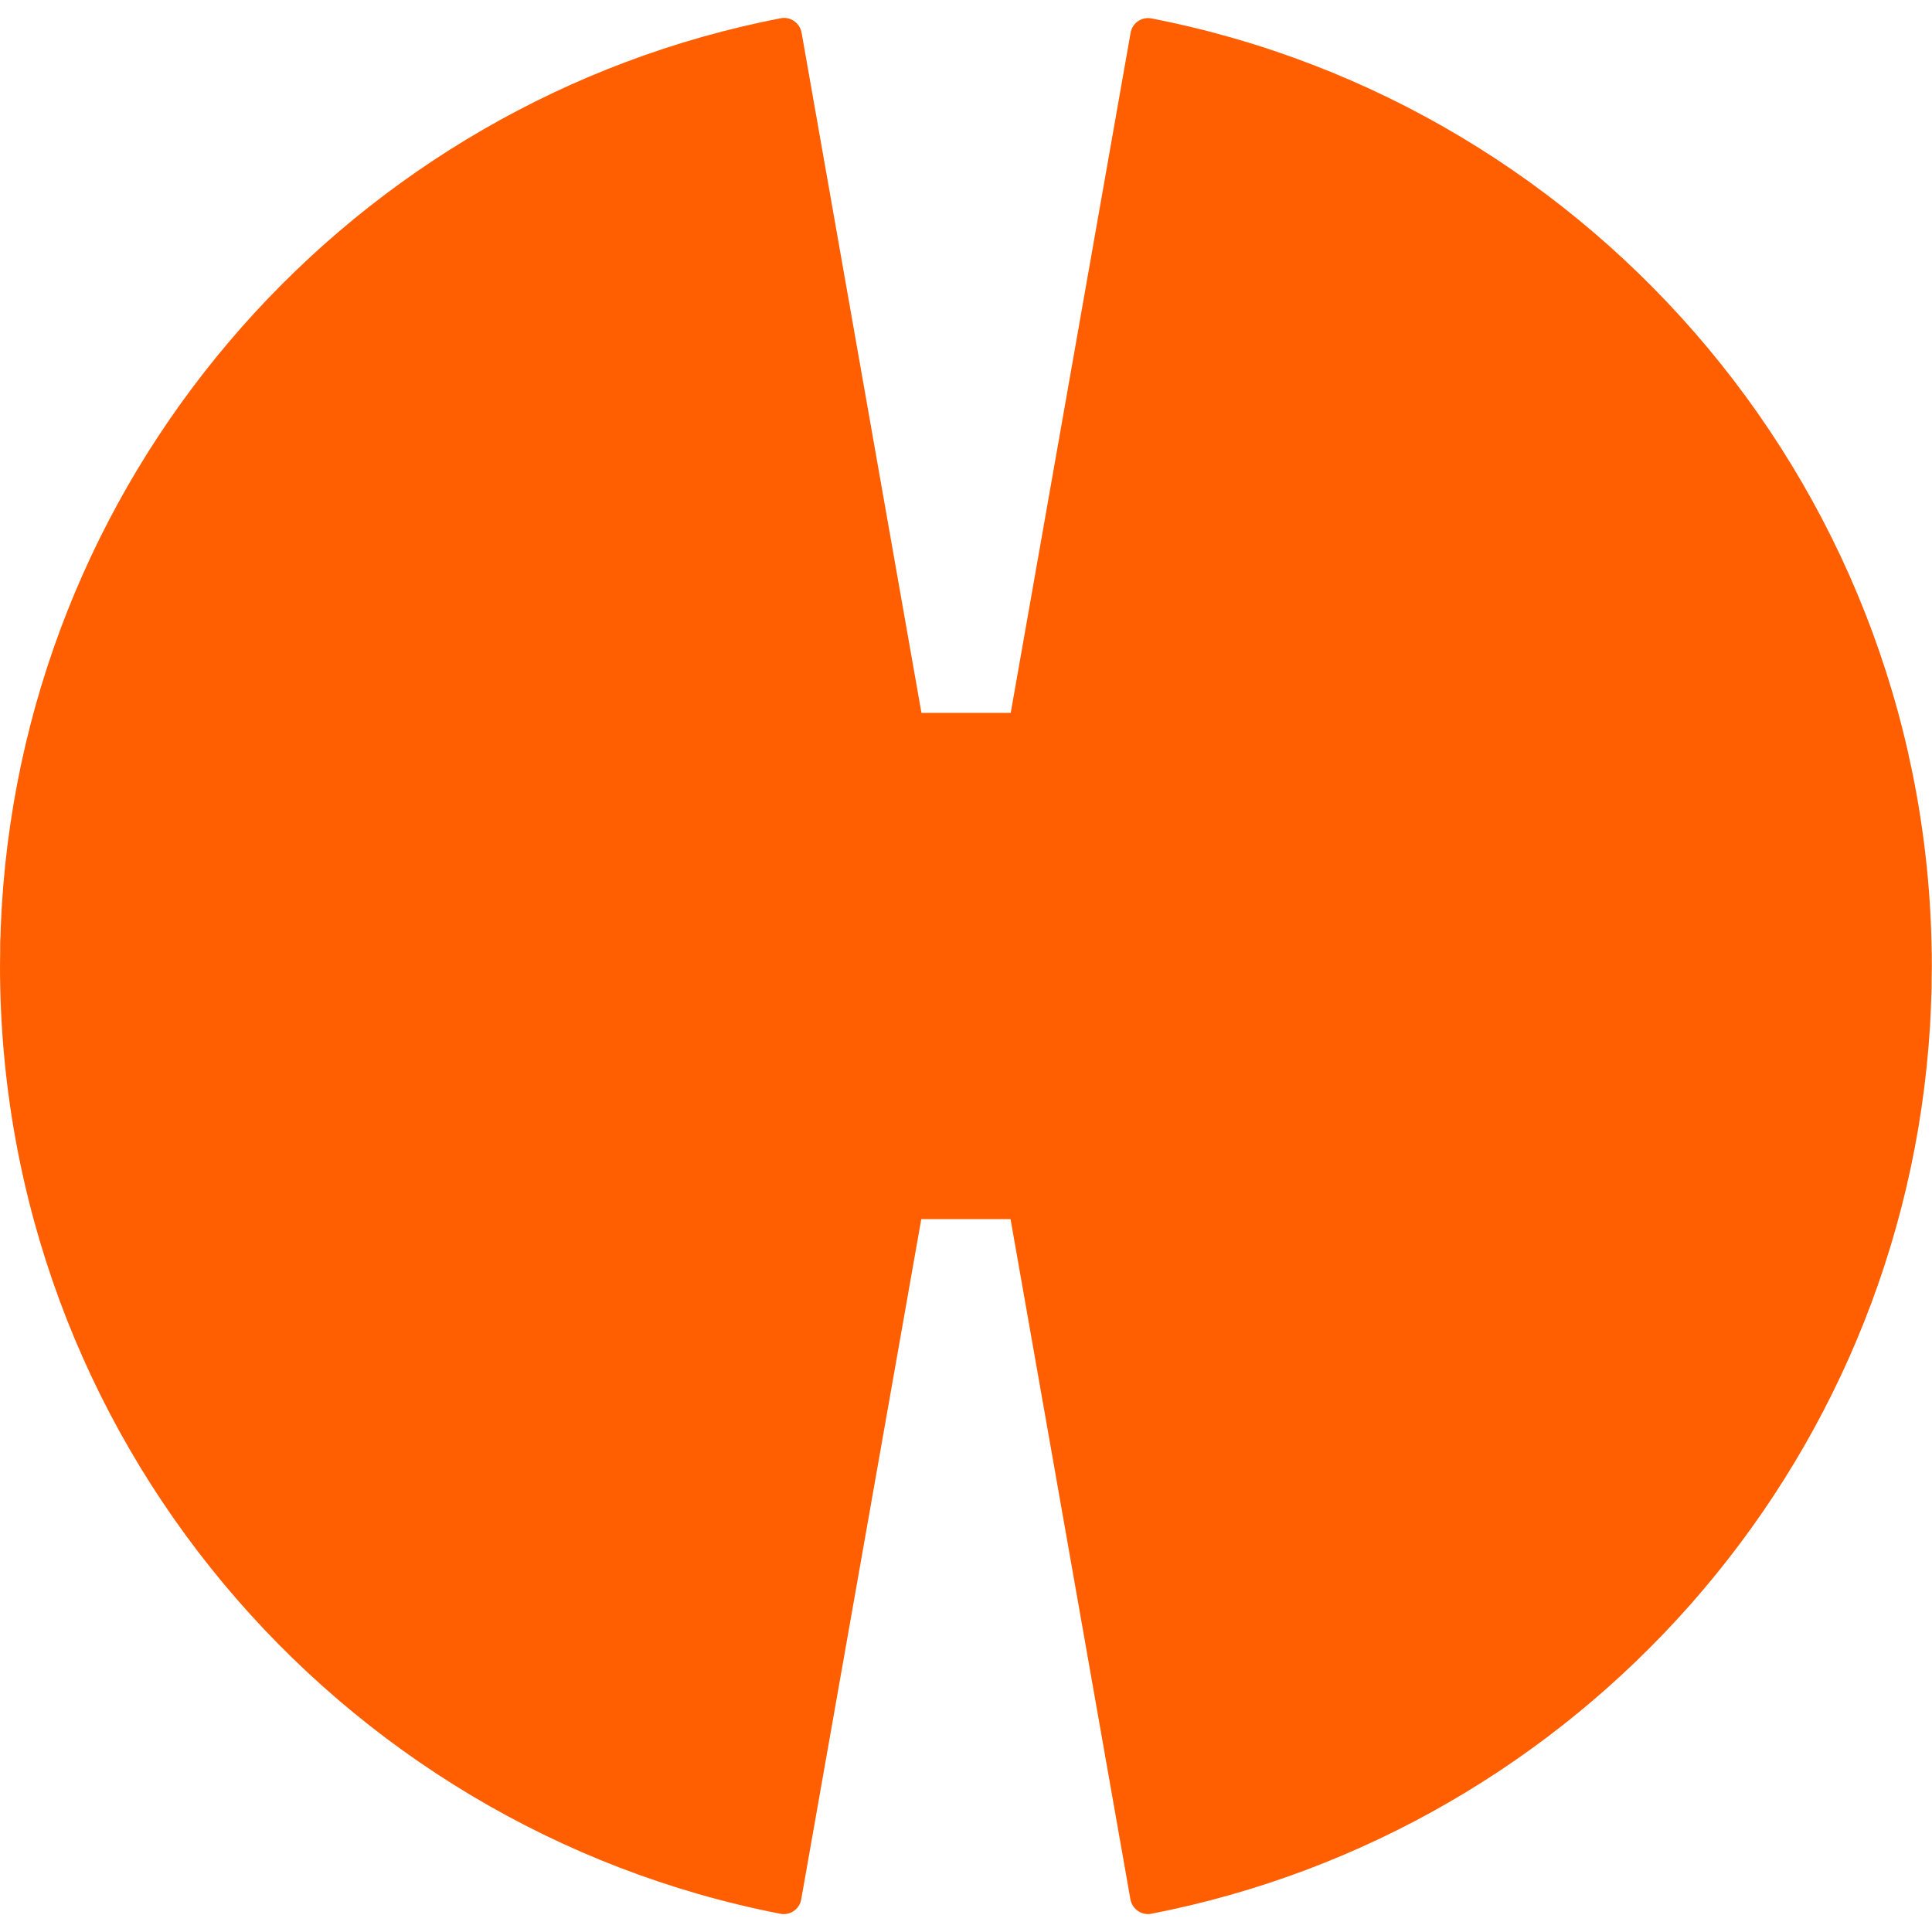
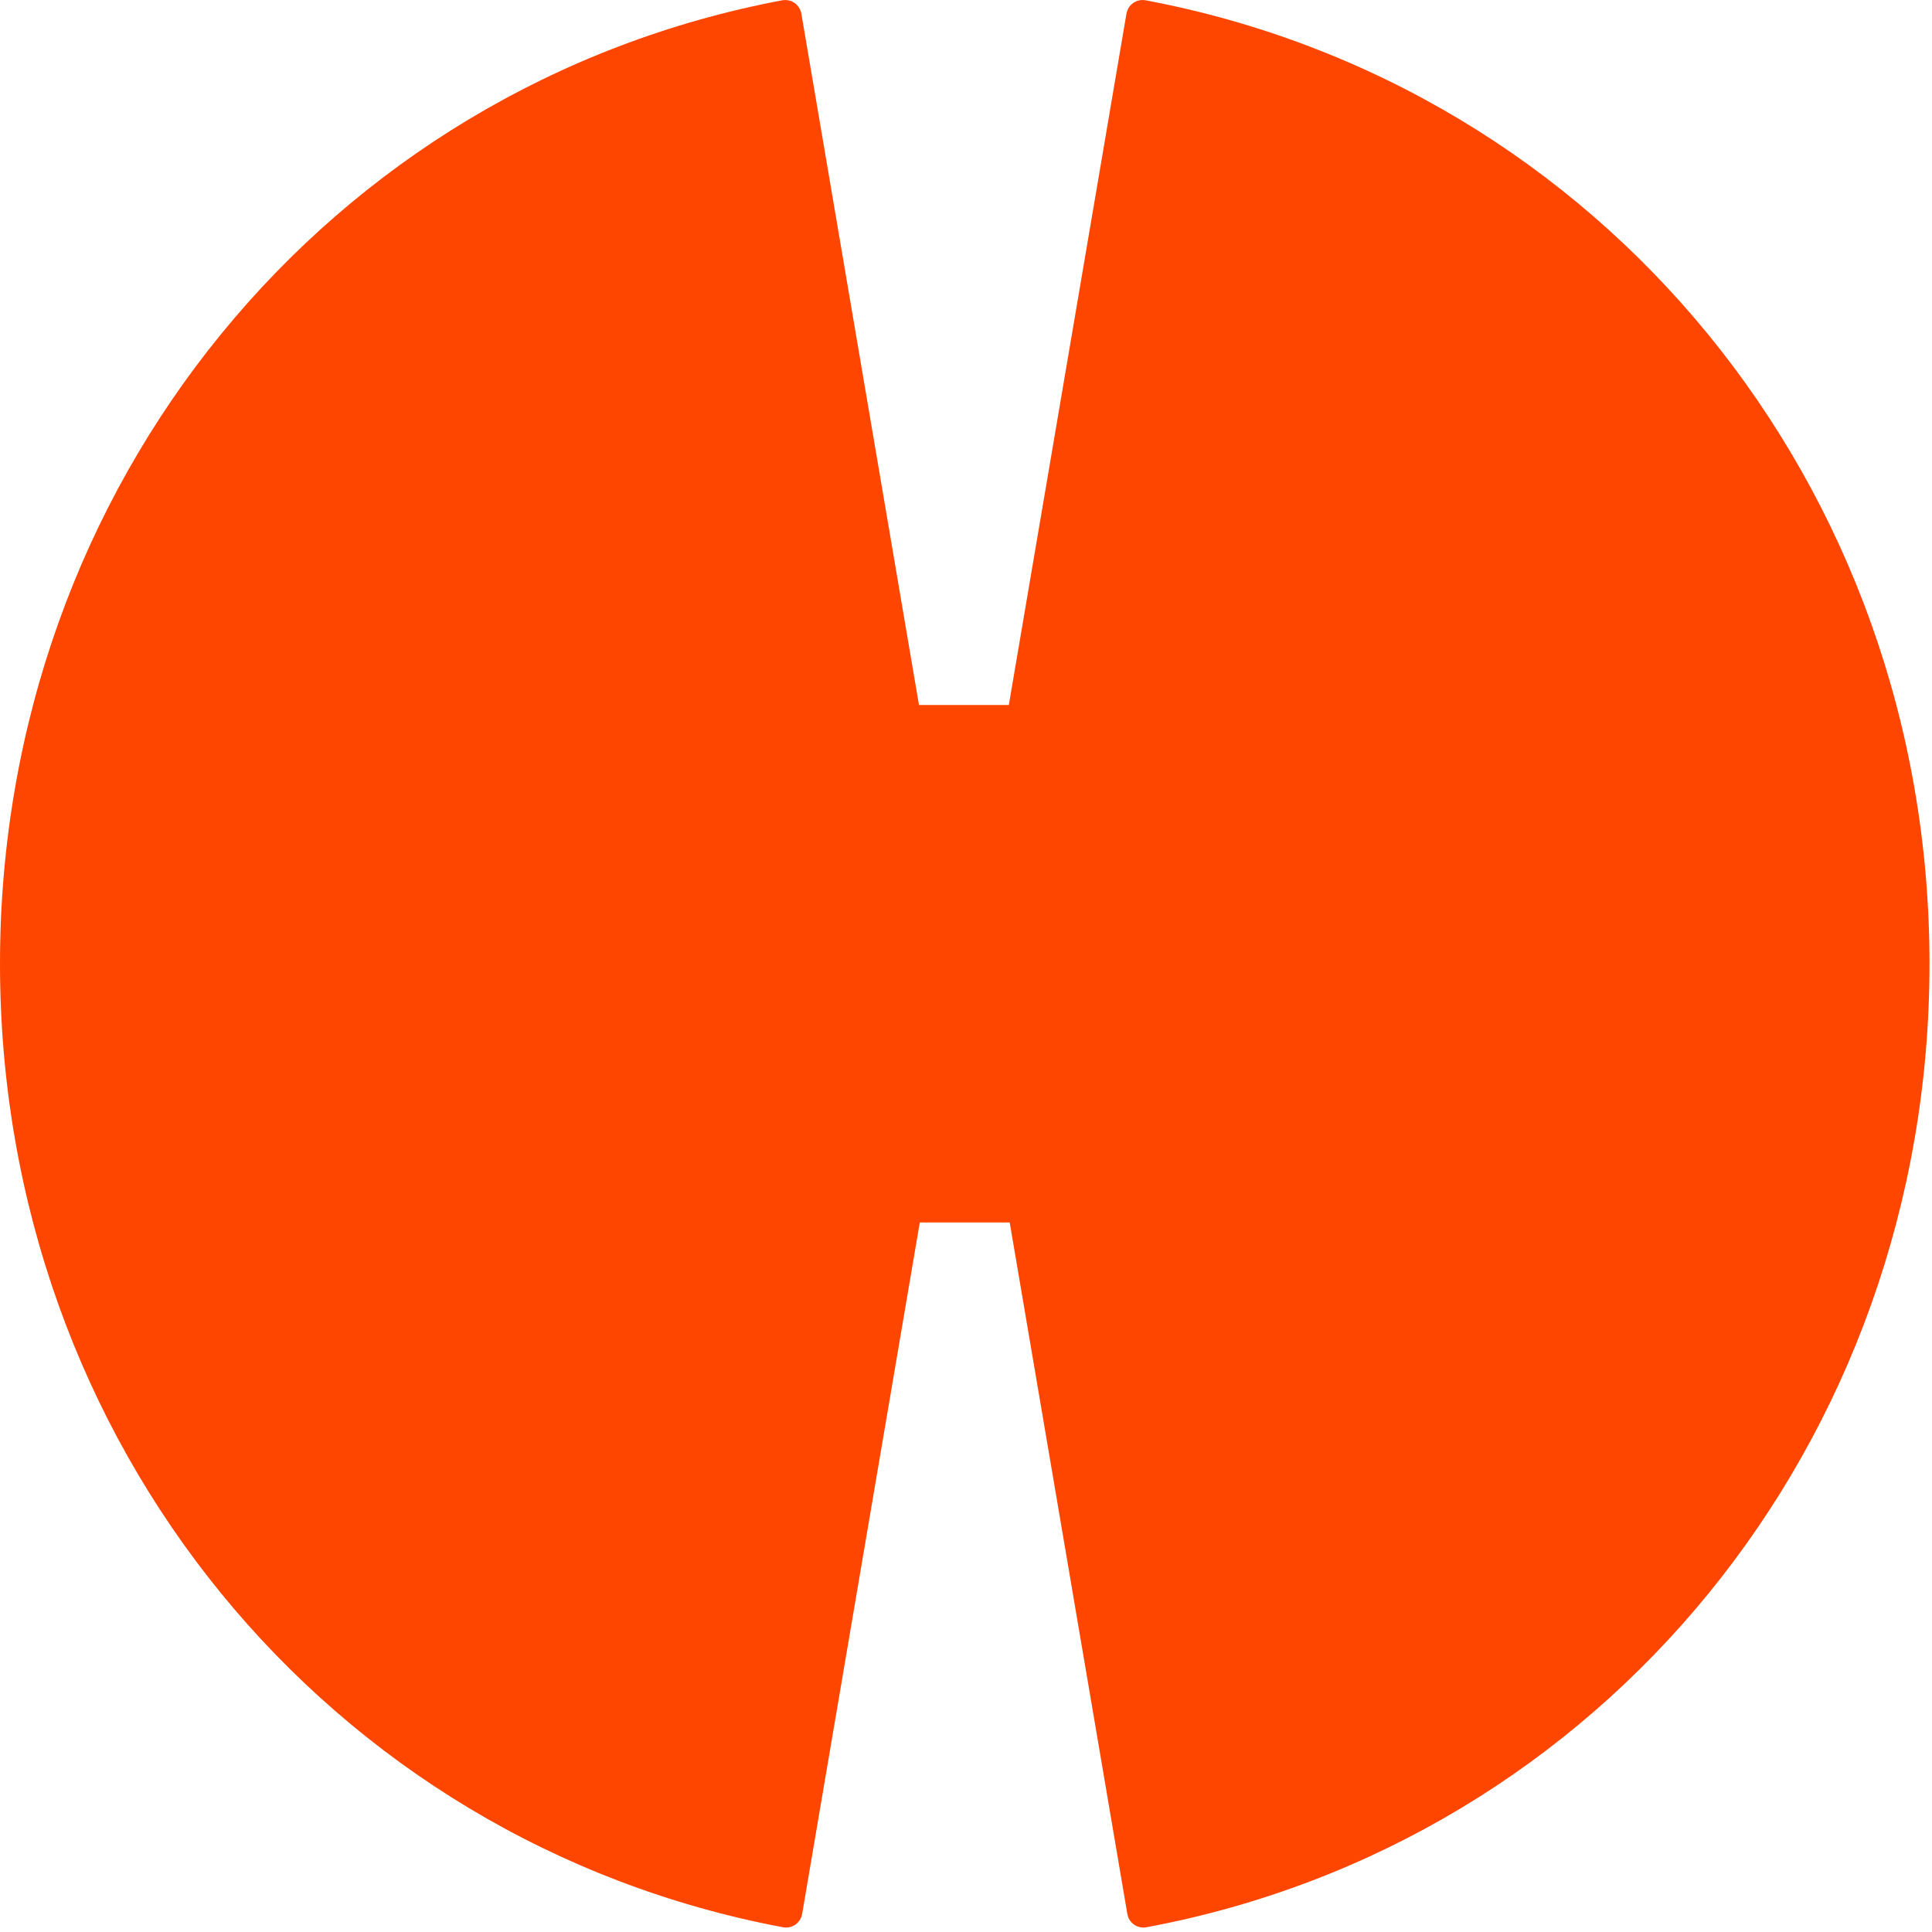
- <svg xmlns="http://www.w3.org/2000/svg" version="1.0" viewBox="0 0 1080 1080" style="enable-background: new 0 0 1080 1080" xml:space="preserve">
-   <style>
-     .st0 {
-       display: none;
-     }
-   </style>
-   <path d="M436.2 1069.8c5.5 1.1 10.8-2.6 11.7-8.1L515 681.5h49.9l67 380.2c1 5.5 6.3 9.2 11.7 8.1 238-46.3 420.2-248.8 435.3-496.4v.1c0-.2.6-10.9.7-16.1 0-.6 0-1.2.1-1.7.1-2 .1-3.9.1-5.9v-2.2c0-2.5.1-5 .1-7.4v-.1c0-262.6-187.7-481.4-436.2-529.8-5.5-1.1-10.8 2.6-11.7 8.1l-67 380.1h-49.9l-67-380.2c-1-5.5-6.3-9.2-11.7-8.1C198.3 56.4 16.2 259 1 506.6v-.1c0 .2-.6 10.9-.7 16.1 0 .6 0 1.2-.1 1.7-.1 2-.1 3.9-.1 5.9v2.2c0 2.5-.1 5-.1 7.4v.1c0 262.7 187.7 481.5 436.2 529.9z" style="fill: #ff5f00" id="Symbol_LG" />
+ <svg xmlns="http://www.w3.org/2000/svg" fill="none" height="24" viewBox="0 0 24 24" width="24">
+   <path d="M13.993 0.171L12.532 8.758H11.416L9.955 0.171C9.934 0.056 9.83 -0.017 9.715 0.004C4.08 1.068 0 6.014 0 11.972C0 17.93 4.08 22.877 9.725 23.941C9.84 23.962 9.944 23.889 9.965 23.774L11.426 15.186H12.543L14.004 23.774C14.024 23.889 14.129 23.962 14.243 23.941C19.889 22.887 23.969 17.93 23.969 11.972C23.969 6.014 19.878 1.068 14.233 0.004C14.118 -0.017 14.014 0.056 13.993 0.171Z" fill="#FF4600" />
</svg>
